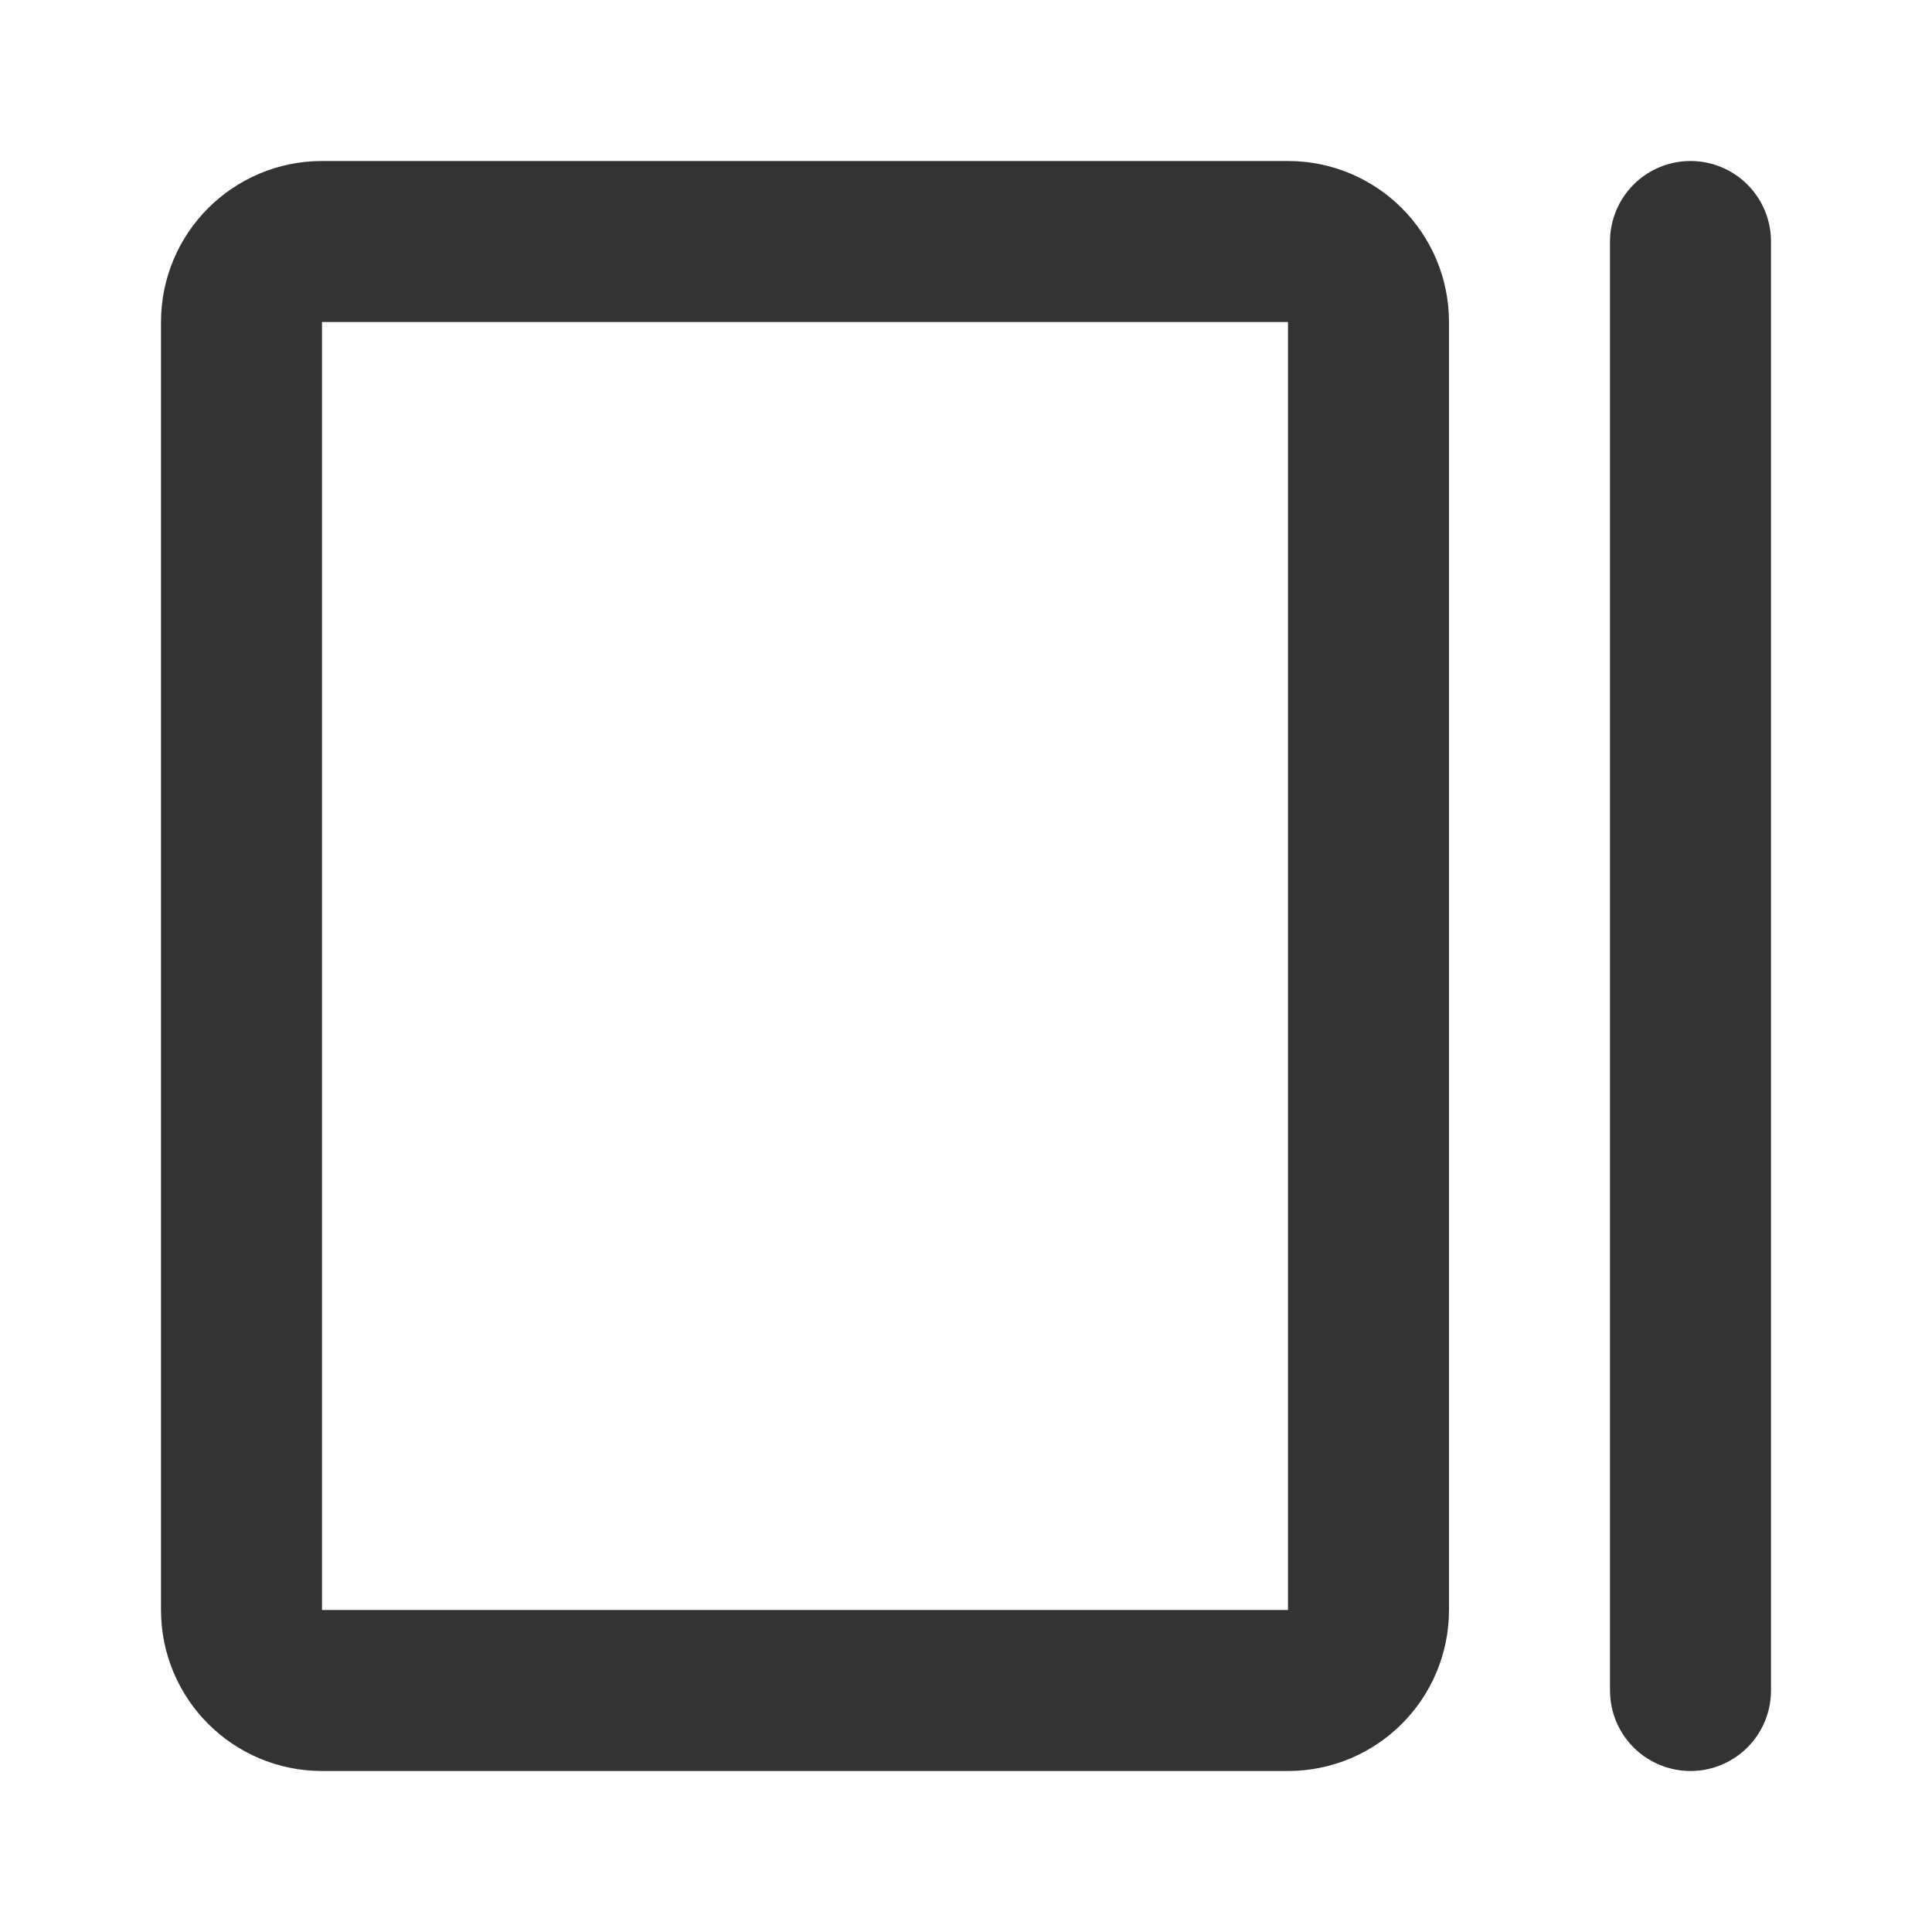
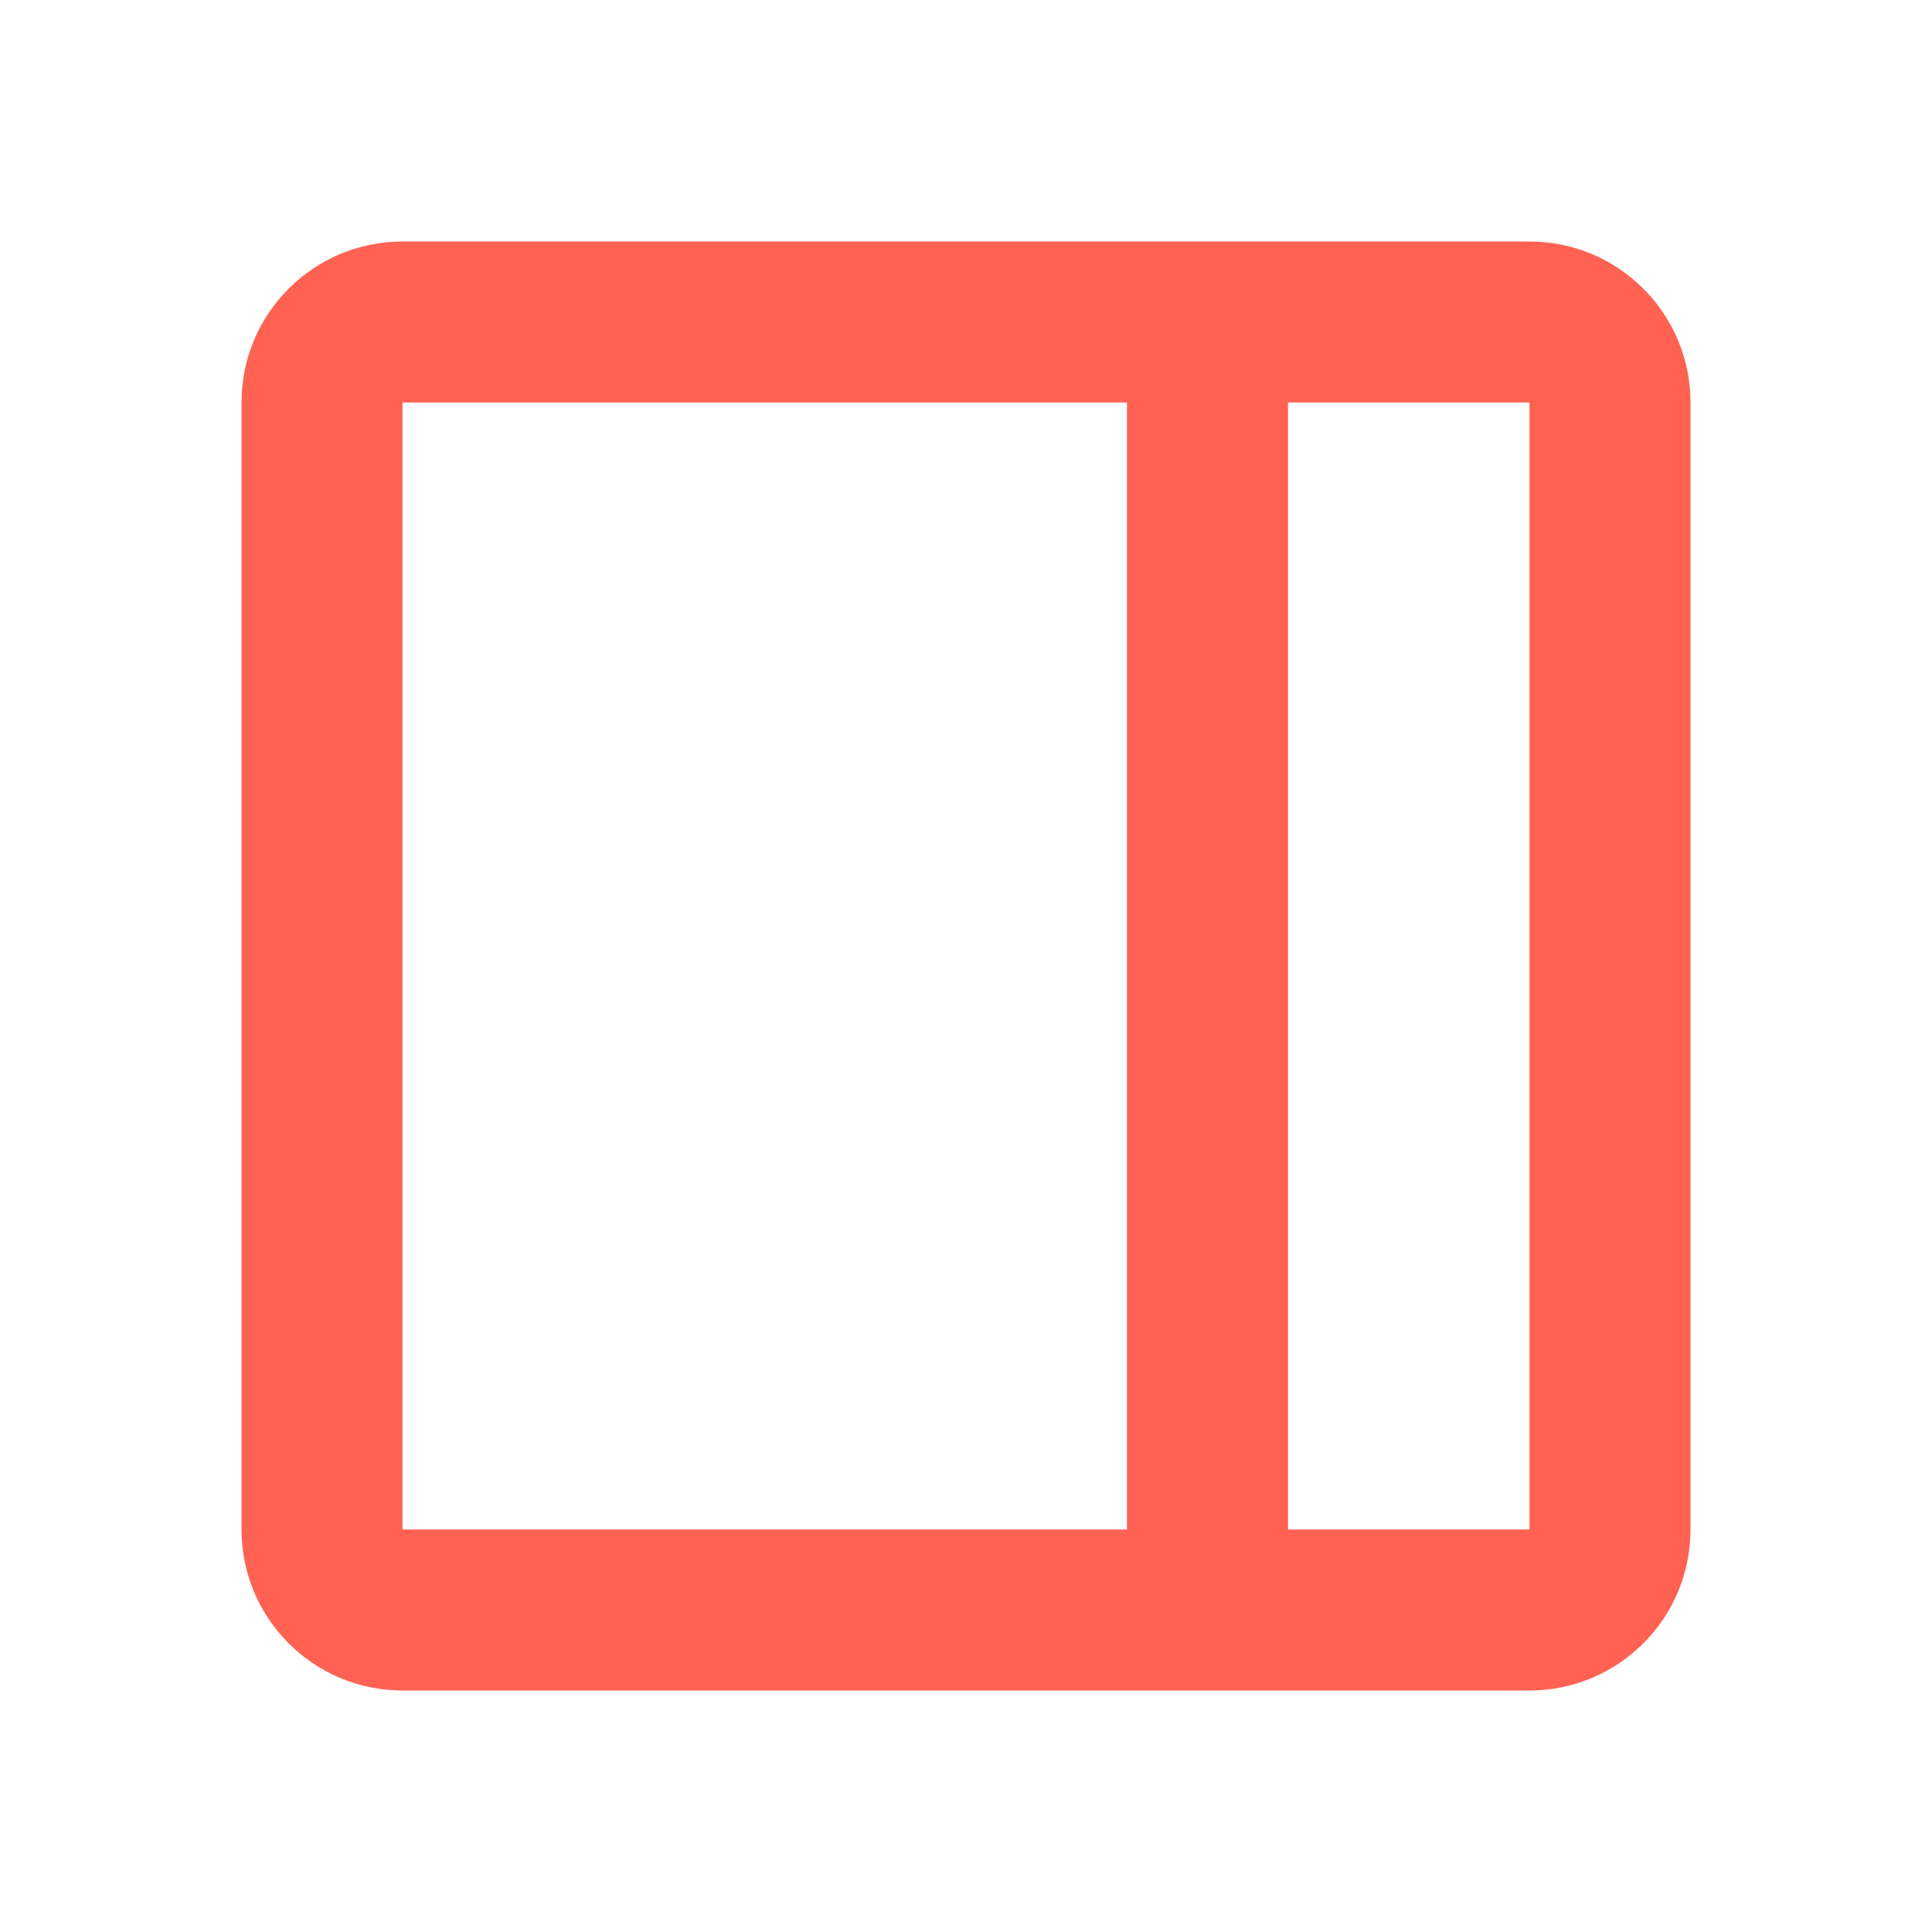
- <svg xmlns="http://www.w3.org/2000/svg" width="24" height="24" viewBox="0 0 48 48" fill="none">
-   <rect x="6" y="6" width="28" height="36" rx="2" fill="none" stroke="#333" stroke-width="4" stroke-linecap="round" stroke-linejoin="round" />
-   <path d="M42 6V42" stroke="#333" stroke-width="4" stroke-linecap="round" stroke-linejoin="round" />
+ <svg xmlns="http://www.w3.org/2000/svg" width="24" height="24" viewBox="0 0 24 24">
+   <g fill="none" fill-rule="evenodd">
+     <path d="M24 0v24H0V0zM12.593 23.258l-.011.002-.071.035-.02.004-.014-.004-.071-.035c-.01-.004-.019-.001-.024.005l-.004.01-.017.428.005.02.01.013.104.074.015.004.012-.004.104-.074.012-.016.004-.017-.017-.427c-.002-.01-.009-.017-.017-.018m.265-.113-.013.002-.185.093-.01.01-.003.011.018.43.005.012.008.007.201.093c.012.004.023 0 .029-.008l.004-.014-.034-.614c-.003-.012-.01-.02-.02-.022m-.715.002a.023.023 0 0 0-.027.006l-.006.014-.034.614c0 .012.007.02.017.024l.015-.002.201-.093.01-.008.004-.011.017-.43-.003-.012-.01-.01z" />
+     <path fill="#FF6252" d="M5 3a2 2 0 0 0-2 2v14a2 2 0 0 0 2 2h14a2 2 0 0 0 2-2V5a2 2 0 0 0-2-2zm11 2h3v14h-3zm-2 0H5v14h9z" />
+   </g>
</svg>
